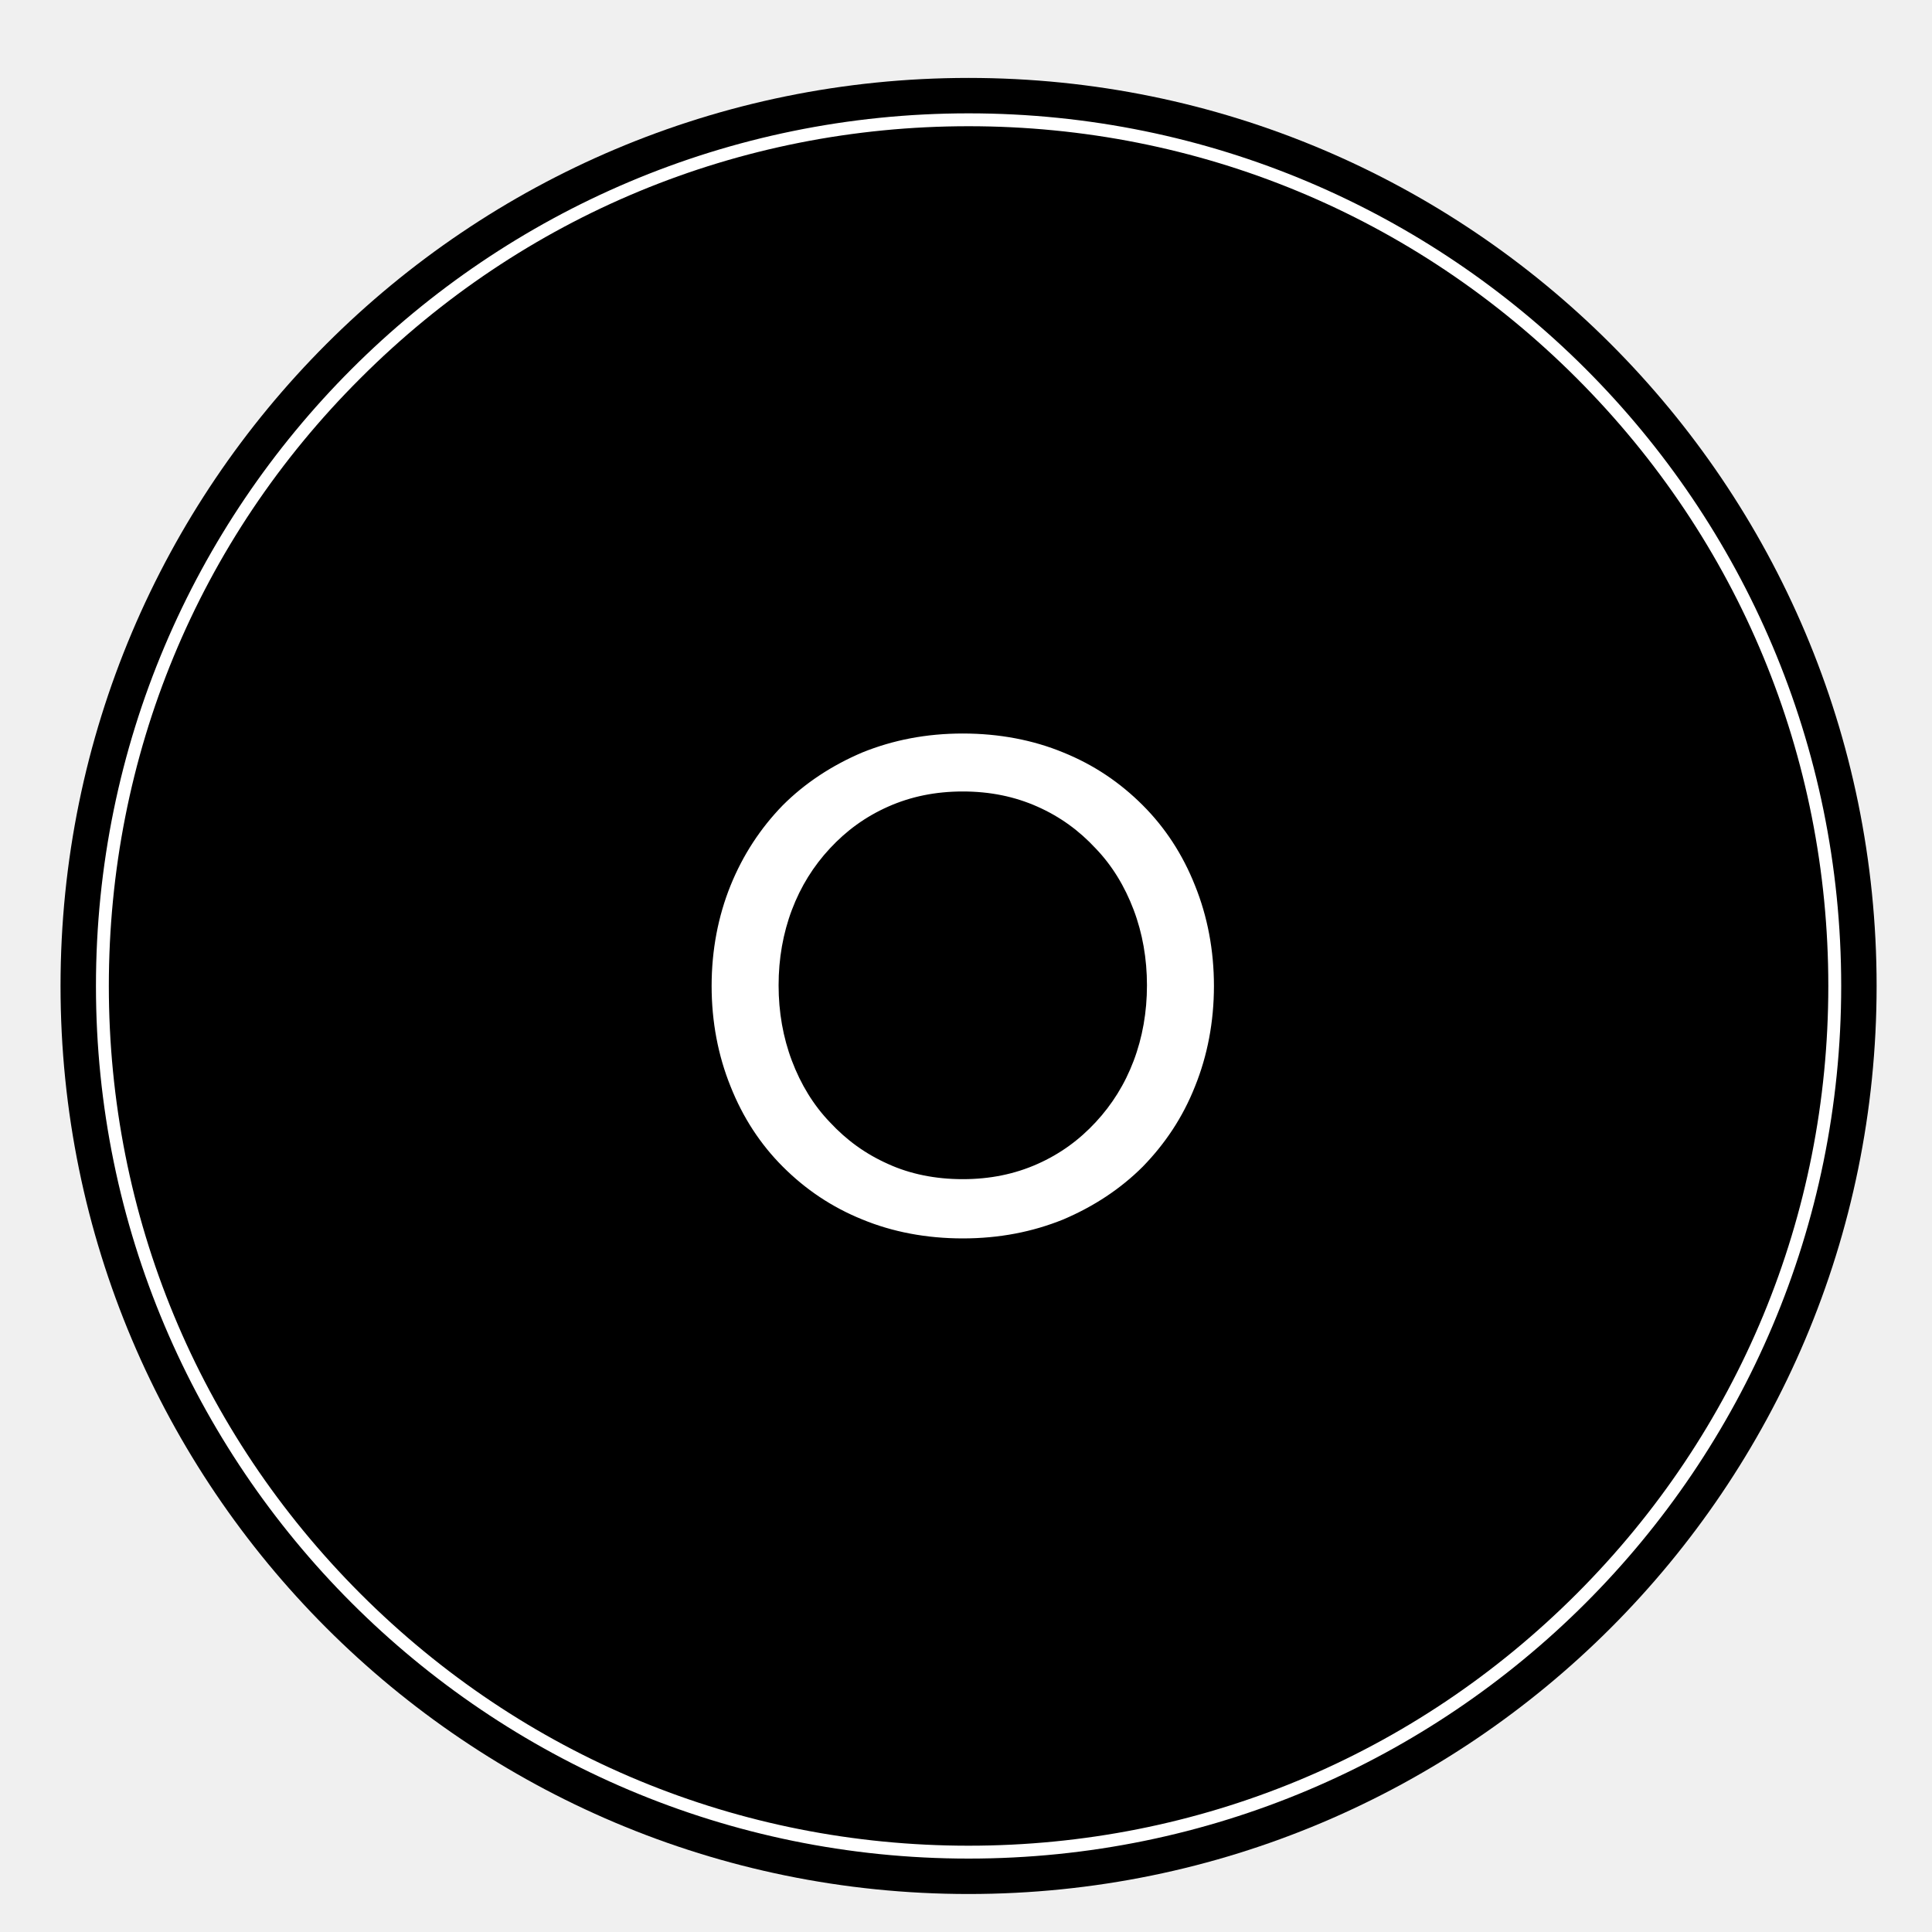
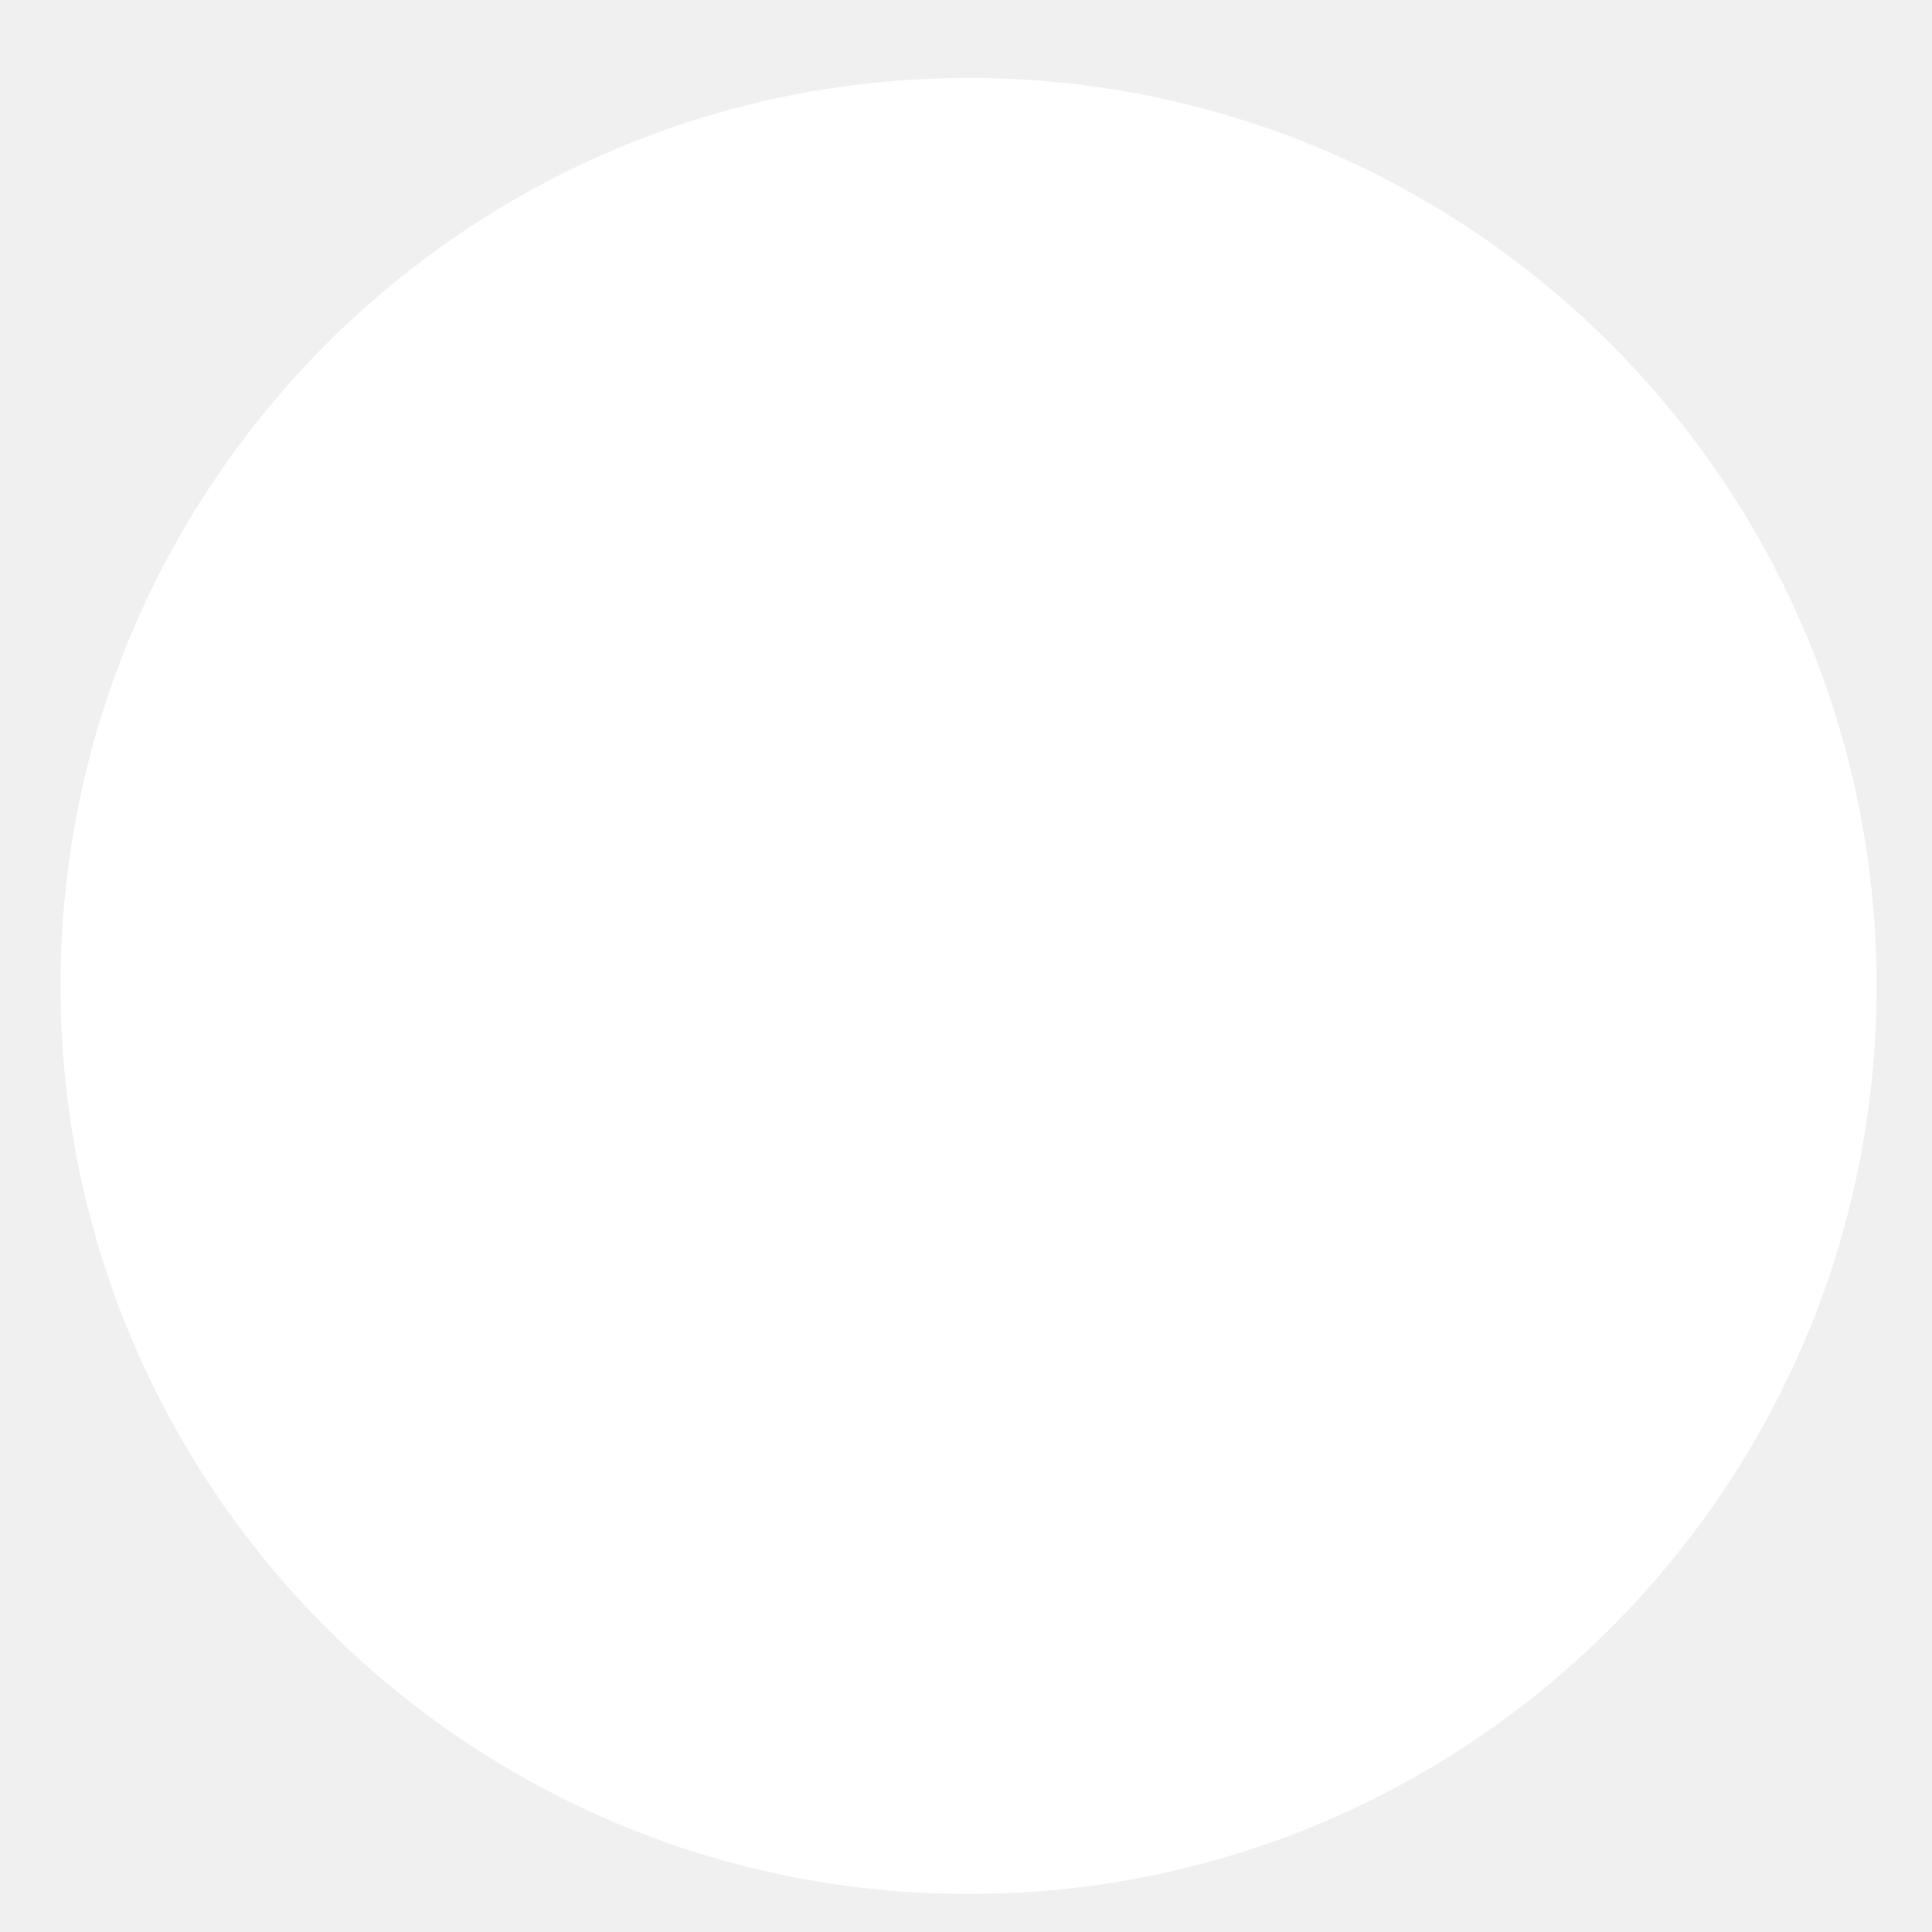
<svg xmlns="http://www.w3.org/2000/svg" version="1.1" id="Layer_1" x="0px" y="0px" viewBox="0 0 300 300" width="600" height="600" style="enable-background:new 0 0 300 300;" xml:space="preserve">
  <style type="text/css">
- 	.st0{fill:#000000;}
+ 	.st0{fill:#FFFFFF;}
	.st1{fill:#FFFFFF;}
	.st2{fill:#FFFFFF;stroke:#FFFFFF;stroke-miterlimit:10;}
</style>
  <g>
    <circle class="st0" cx="150.4" cy="153.1" r="141" />
  </g>
  <g>
    <path class="st1" d="M150.4,19.6c35.7,0,69.2,13.9,94.4,39.1s39.1,58.7,39.1,94.4s-13.9,69.2-39.1,94.4s-58.7,39.1-94.4,39.1   S81.2,272.7,56,247.5s-39.1-58.7-39.1-94.4S30.7,83.9,56,58.7C81.2,33.5,114.7,19.6,150.4,19.6 M150.4,17.6   c-74.8,0-135.5,60.7-135.5,135.5s60.7,135.5,135.5,135.5S285.9,228,285.9,153.1S225.2,17.6,150.4,17.6L150.4,17.6z" />
  </g>
  <g>
    <path class="st2" d="M149.5,191.8c-5.6,0-10.8-1-15.4-2.9c-4.7-1.9-8.7-4.6-12.2-8.1c-3.4-3.4-6.1-7.5-8-12.3   c-1.9-4.7-2.9-9.9-2.9-15.4s1-10.7,2.9-15.4s4.6-8.8,8-12.3c3.4-3.4,7.5-6.1,12.2-8.1c4.7-1.9,9.8-2.9,15.4-2.9s10.8,1,15.4,2.9   c4.7,1.9,8.7,4.6,12.2,8.1c3.4,3.4,6.1,7.5,8,12.3c1.9,4.7,2.9,9.9,2.9,15.4s-1,10.7-2.9,15.4c-1.9,4.8-4.6,8.8-8,12.3   c-3.4,3.4-7.5,6.1-12.2,8.1C160.2,190.8,155.1,191.8,149.5,191.8z M149.5,183.6c4.3,0,8.2-0.8,11.8-2.4c3.6-1.6,6.6-3.8,9.2-6.6   c2.6-2.8,4.6-6,6-9.7s2.1-7.7,2.1-11.9s-0.7-8.2-2.1-11.9c-1.4-3.7-3.4-7-6-9.7c-2.6-2.8-5.6-5-9.2-6.6c-3.6-1.6-7.5-2.4-11.8-2.4   s-8.2,0.8-11.8,2.4s-6.6,3.8-9.2,6.6c-2.6,2.8-4.6,6-6,9.7s-2.1,7.7-2.1,11.9s0.7,8.2,2.1,11.9s3.4,7,6,9.7c2.6,2.8,5.6,5,9.2,6.6   C141.2,182.8,145.2,183.6,149.5,183.6z" />
  </g>
</svg>
